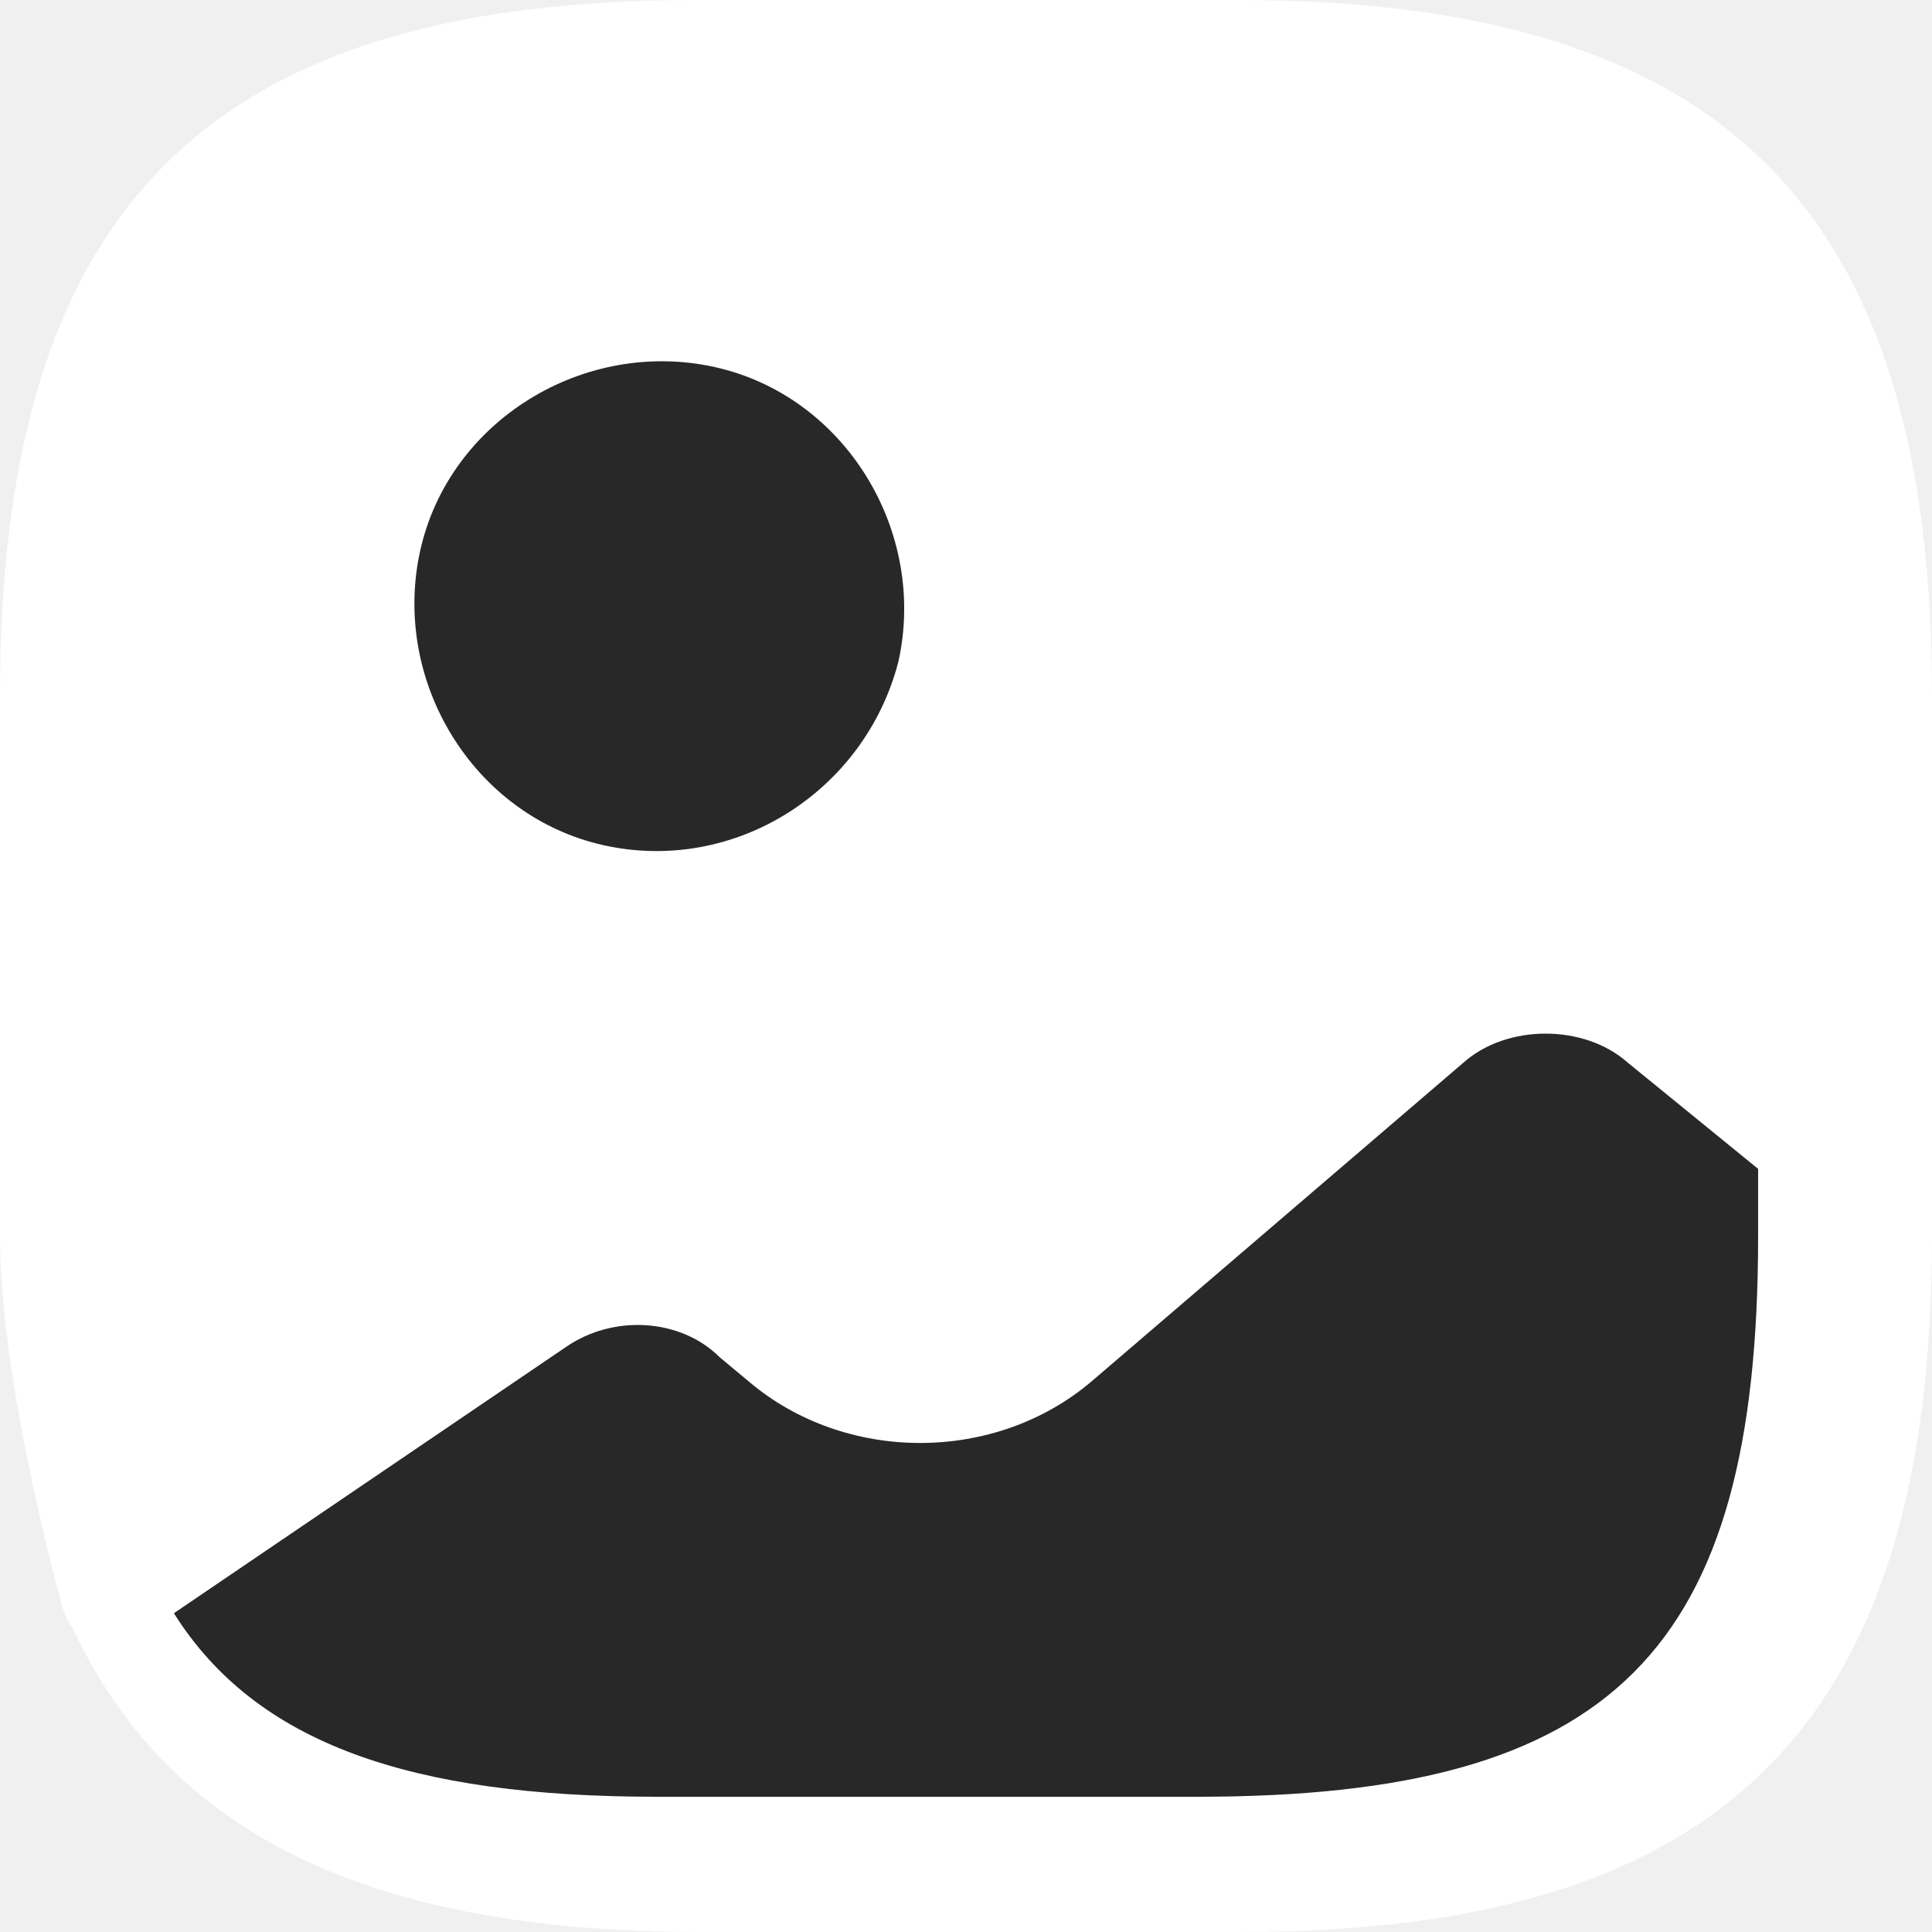
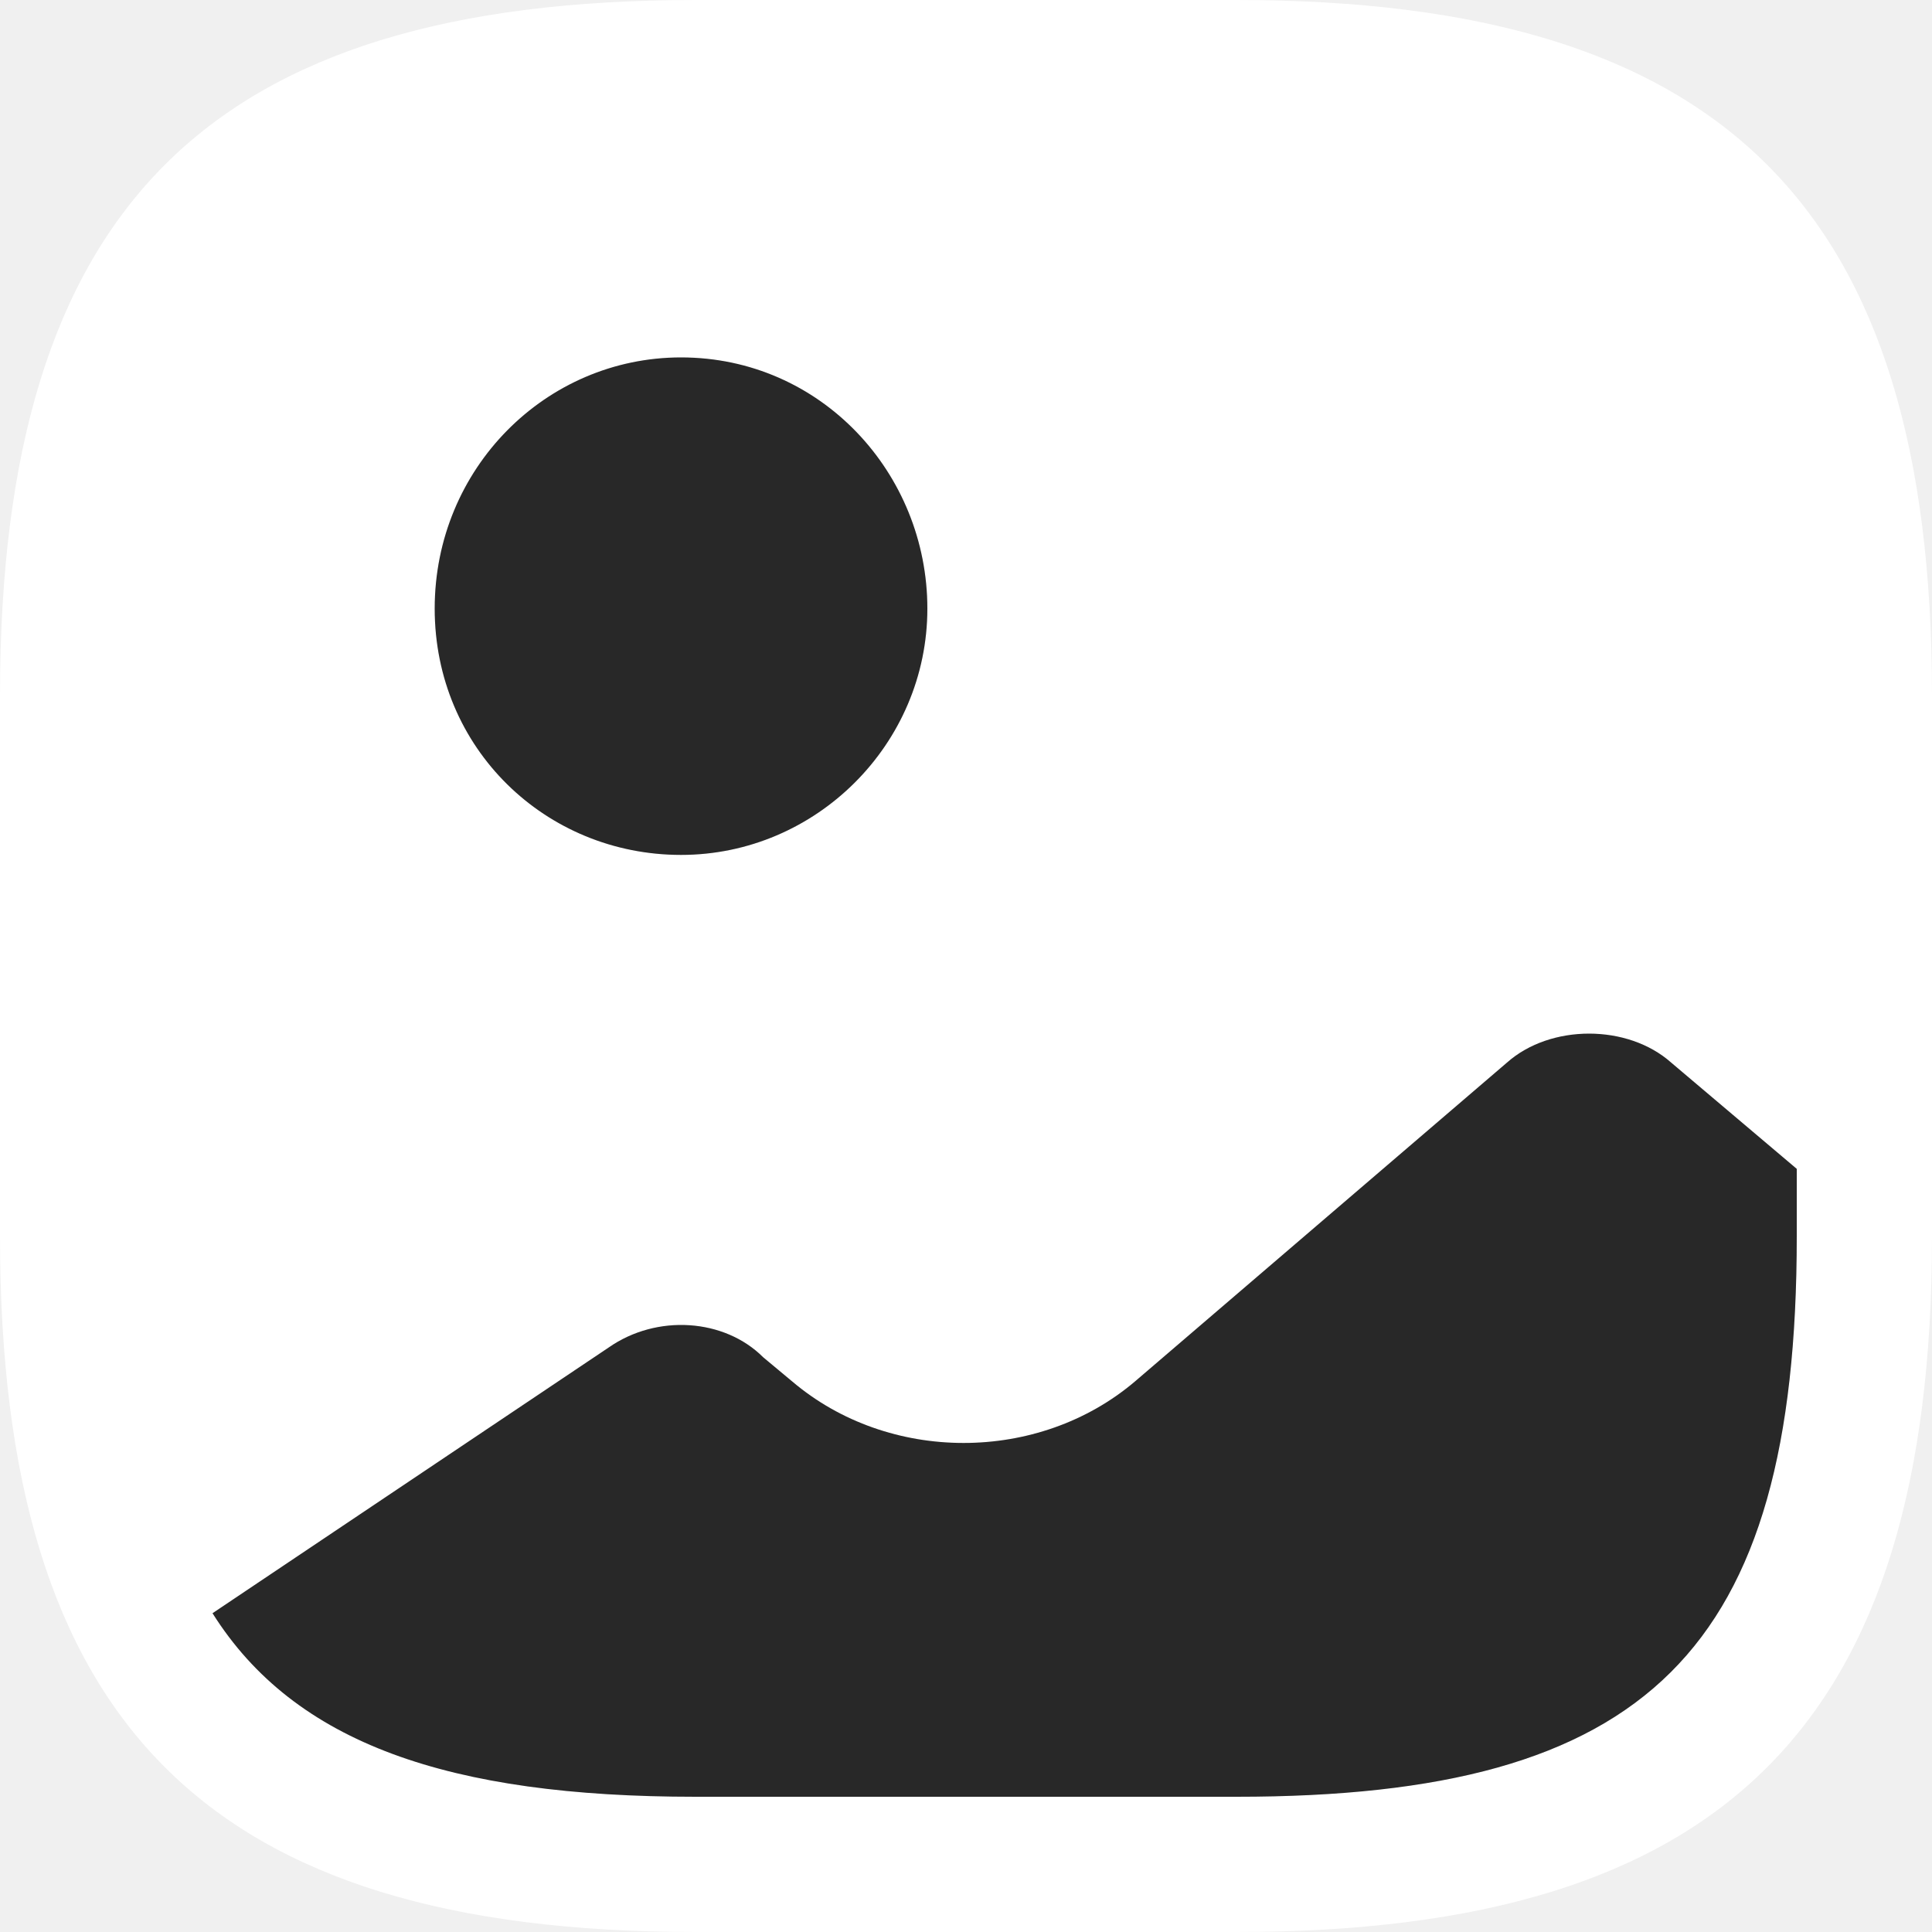
- <svg xmlns="http://www.w3.org/2000/svg" width="40" height="40" viewBox="0 0 40 40" fill="none">
-   <path d="M40 14.4V25.6C40 35.7 35.7 40 25.7 40H14.5C7.7 40 3.5 38 1.5 33.7C1.4 33.6 1.3 33.3 1.3 33.3C1.3 33.3 0 28.7 0 25.6V14.4C0 4.3 4.3 0 14.4 0H25.6C35.7 0 40 4.3 40 14.4Z" fill="white" />
-   <path d="M36.4 24.2V25.6C36.4 34.2 33.4 37.2 24.8 37.2H13.6C8.5 37.2 5.3 36.1 3.6 33.4L11.7 27.9C12.7 27.2 14.1 27.3 14.9 28.1L15.5 28.6C17.5 30.3 20.6 30.3 22.6 28.6L30.3 22C31.2 21.2 32.8 21.2 33.7 22L36.4 24.2Z" fill="#282828" />
-   <path d="M18.6 13.7C19.2 11 17.5 8.2 14.8 7.6C12.1 7 9.3 8.7 8.7 11.4C8.1 14.1 9.8 16.9 12.5 17.5C15.2 18.1 17.9 16.4 18.6 13.7Z" fill="#282828" />
+ <svg xmlns="http://www.w3.org/2000/svg" width="40" height="40" viewBox="0 0 40 40">
+   <path fill="#fff" d="M25.6,0H14.4C4.3,0,0,4.3,0,14.4v11.2C0,35.7,4.3,40,14.4,40h11.2C35.7,40,40,35.7,40,25.6V14.4 C40,4.3,35.7,0,25.6,0z M14.1,7.4c2.9,0,5.1,2.4,5.1,5.2c0,2.8-2.3,5.1-5.1,5.1c-2.8,0-5.1-2.2-5.1-5.1C9,9.7,11.3,7.4,14.1,7.4z M25.6,37.2H14.4c-5.1,0-8.3-1.1-10-3.8l8.2-5.5c1-0.7,2.4-0.6,3.2,0.2l0.6,0.5c2,1.7,5.1,1.7,7.1,0l7.7-6.6c0.9-0.8,2.5-0.8,3.4,0 l2.5,2.2v1.4h0.1C37.2,34.2,34.1,37.2,25.6,37.2z" />
+   <path fill="#282828" d="M37.2,25.6c0,8.6-3.1,11.6-11.6,11.6H14.4c-5.1,0-8.3-1.1-10-3.8l8.2-5.5c1-0.7,2.4-0.6,3.2,0.2l0.6,0.5 c2,1.7,5.1,1.7,7.1,0l7.7-6.6c0.9-0.8,2.5-0.8,3.4,0l2.6,2.2V25.6L37.2,25.6z" />
+   <path fill="#282828" d="M19.2,12.6c0,2.8-2.3,5.1-5.1,5.1c-2.8,0-5.1-2.2-5.1-5.1c0-2.9,2.3-5.2,5.1-5.2C17,7.4,19.2,9.8,19.2,12.6z" />
</svg>
